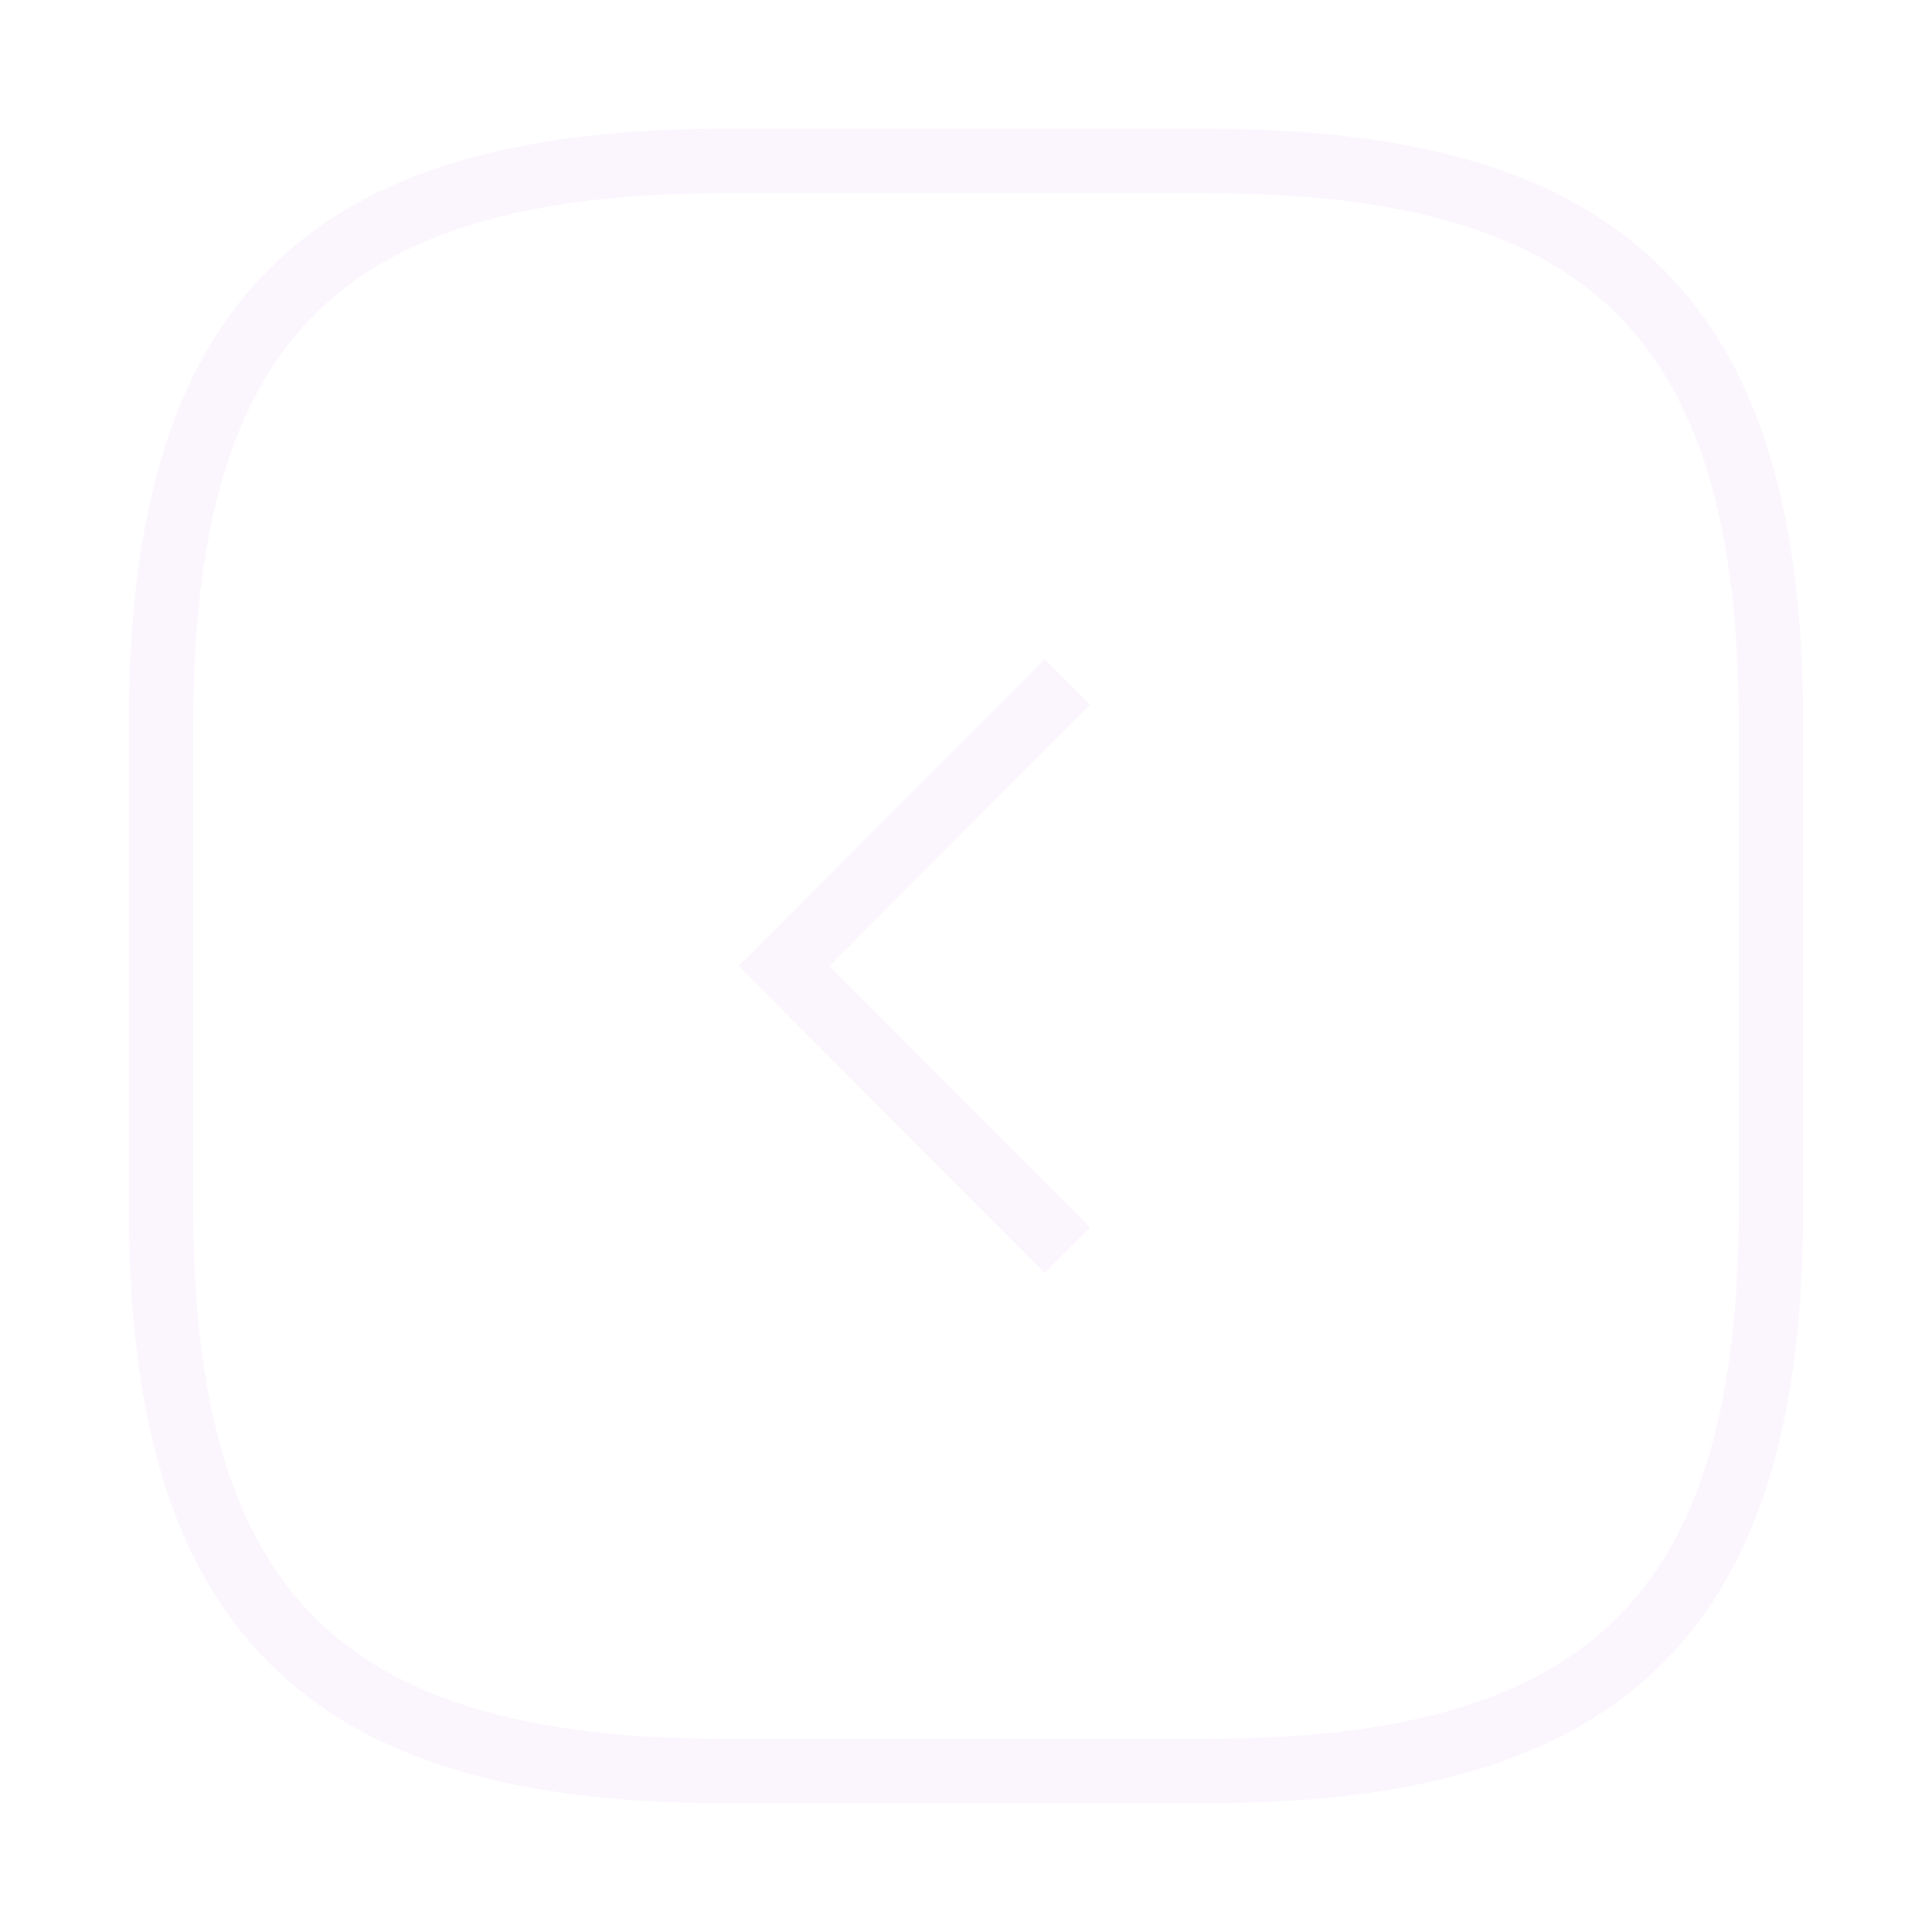
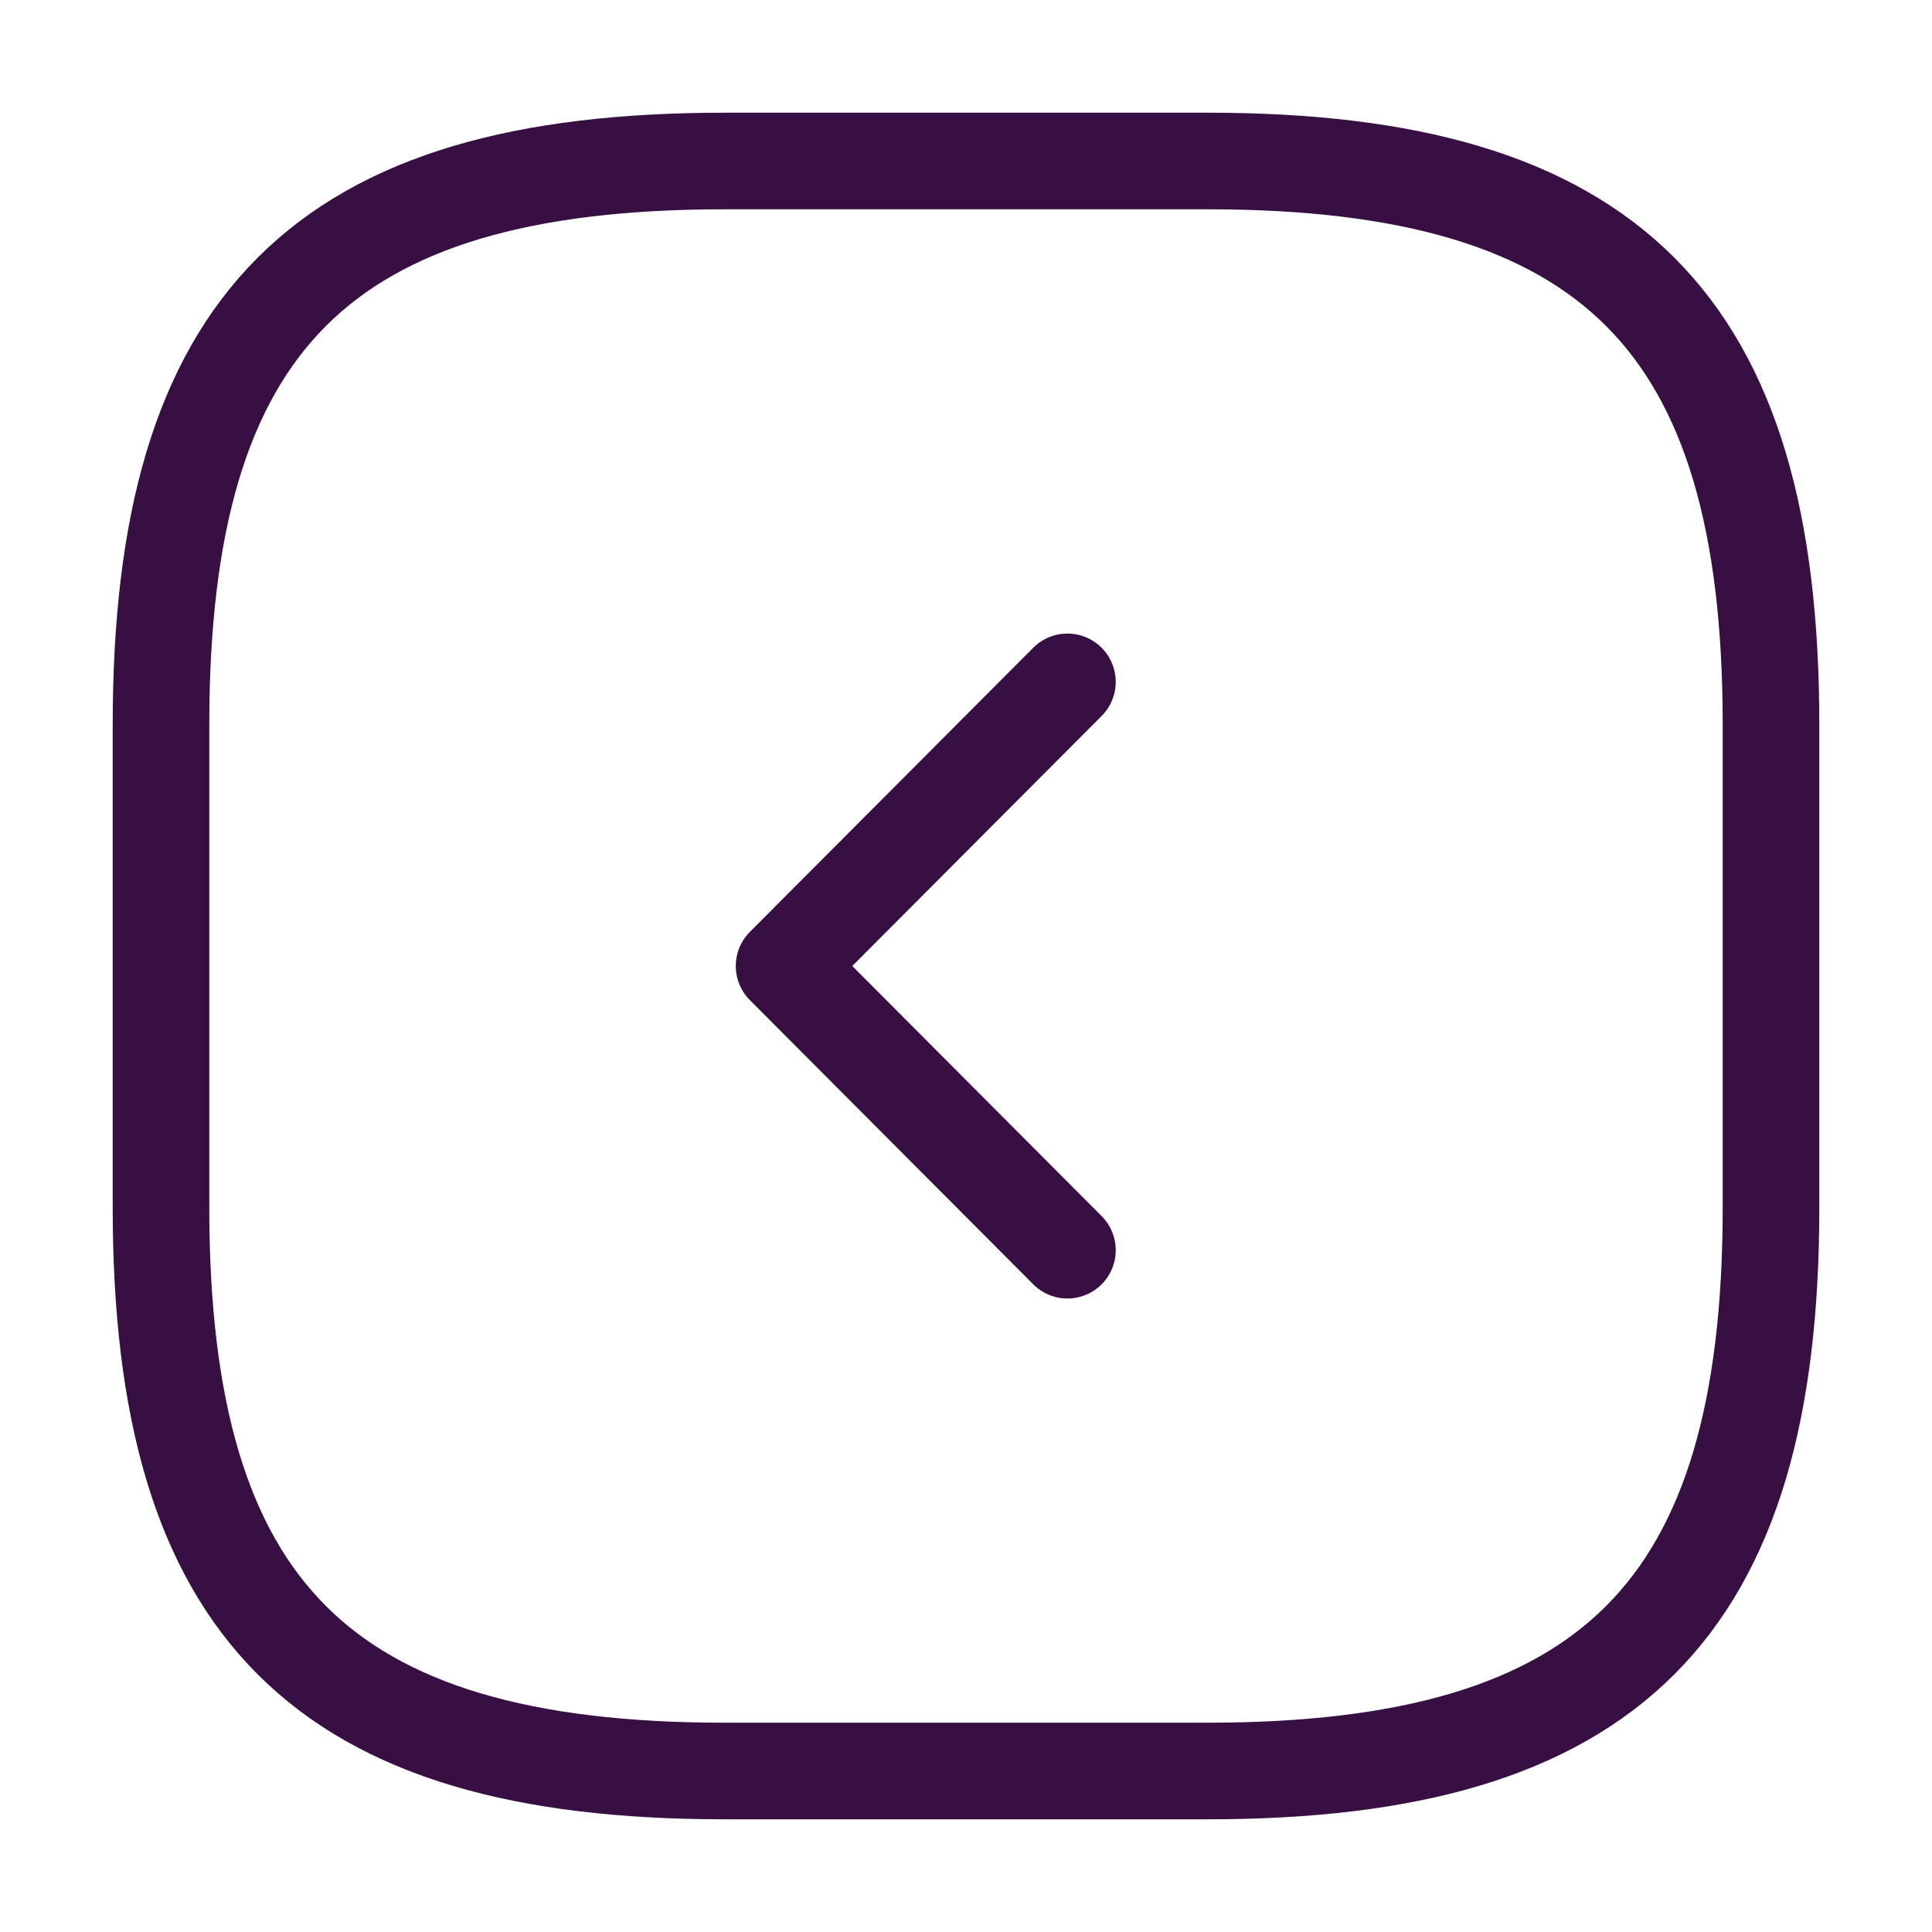
<svg xmlns="http://www.w3.org/2000/svg" width="30" height="30" viewBox="0 0 30 30" fill="none">
-   <path d="M11.25 27.5H18.75C25 27.5 27.5 25 27.5 18.75V11.25C27.5 5 25 2.5 18.75 2.5H11.25C5 2.5 2.5 5 2.5 11.25V18.75C2.5 25 5 27.5 11.25 27.5Z" stroke="#FBF6FD" strokeWidth="1.5" strokeLinecap="round" strokeLinejoin="round" />
-   <path d="M16.575 19.413L12.175 15L16.575 10.588" stroke="#FBF6FD" strokeWidth="1.5" strokeLinecap="round" strokeLinejoin="round" />
+   <path d="M11.25 27.5H18.75C25 27.5 27.5 25 27.5 18.75V11.25C27.5 5 25 2.5 18.75 2.5H11.25C5 2.5 2.5 5 2.5 11.25V18.75C2.5 25 5 27.5 11.25 27.5Z" stroke="#380F43" stroke-width="1.5" stroke-linecap="round" stroke-linejoin="round" />
+   <path d="M16.575 19.413L12.175 15L16.575 10.588" stroke="#380F43" stroke-width="1.5" stroke-linecap="round" stroke-linejoin="round" />
</svg>
